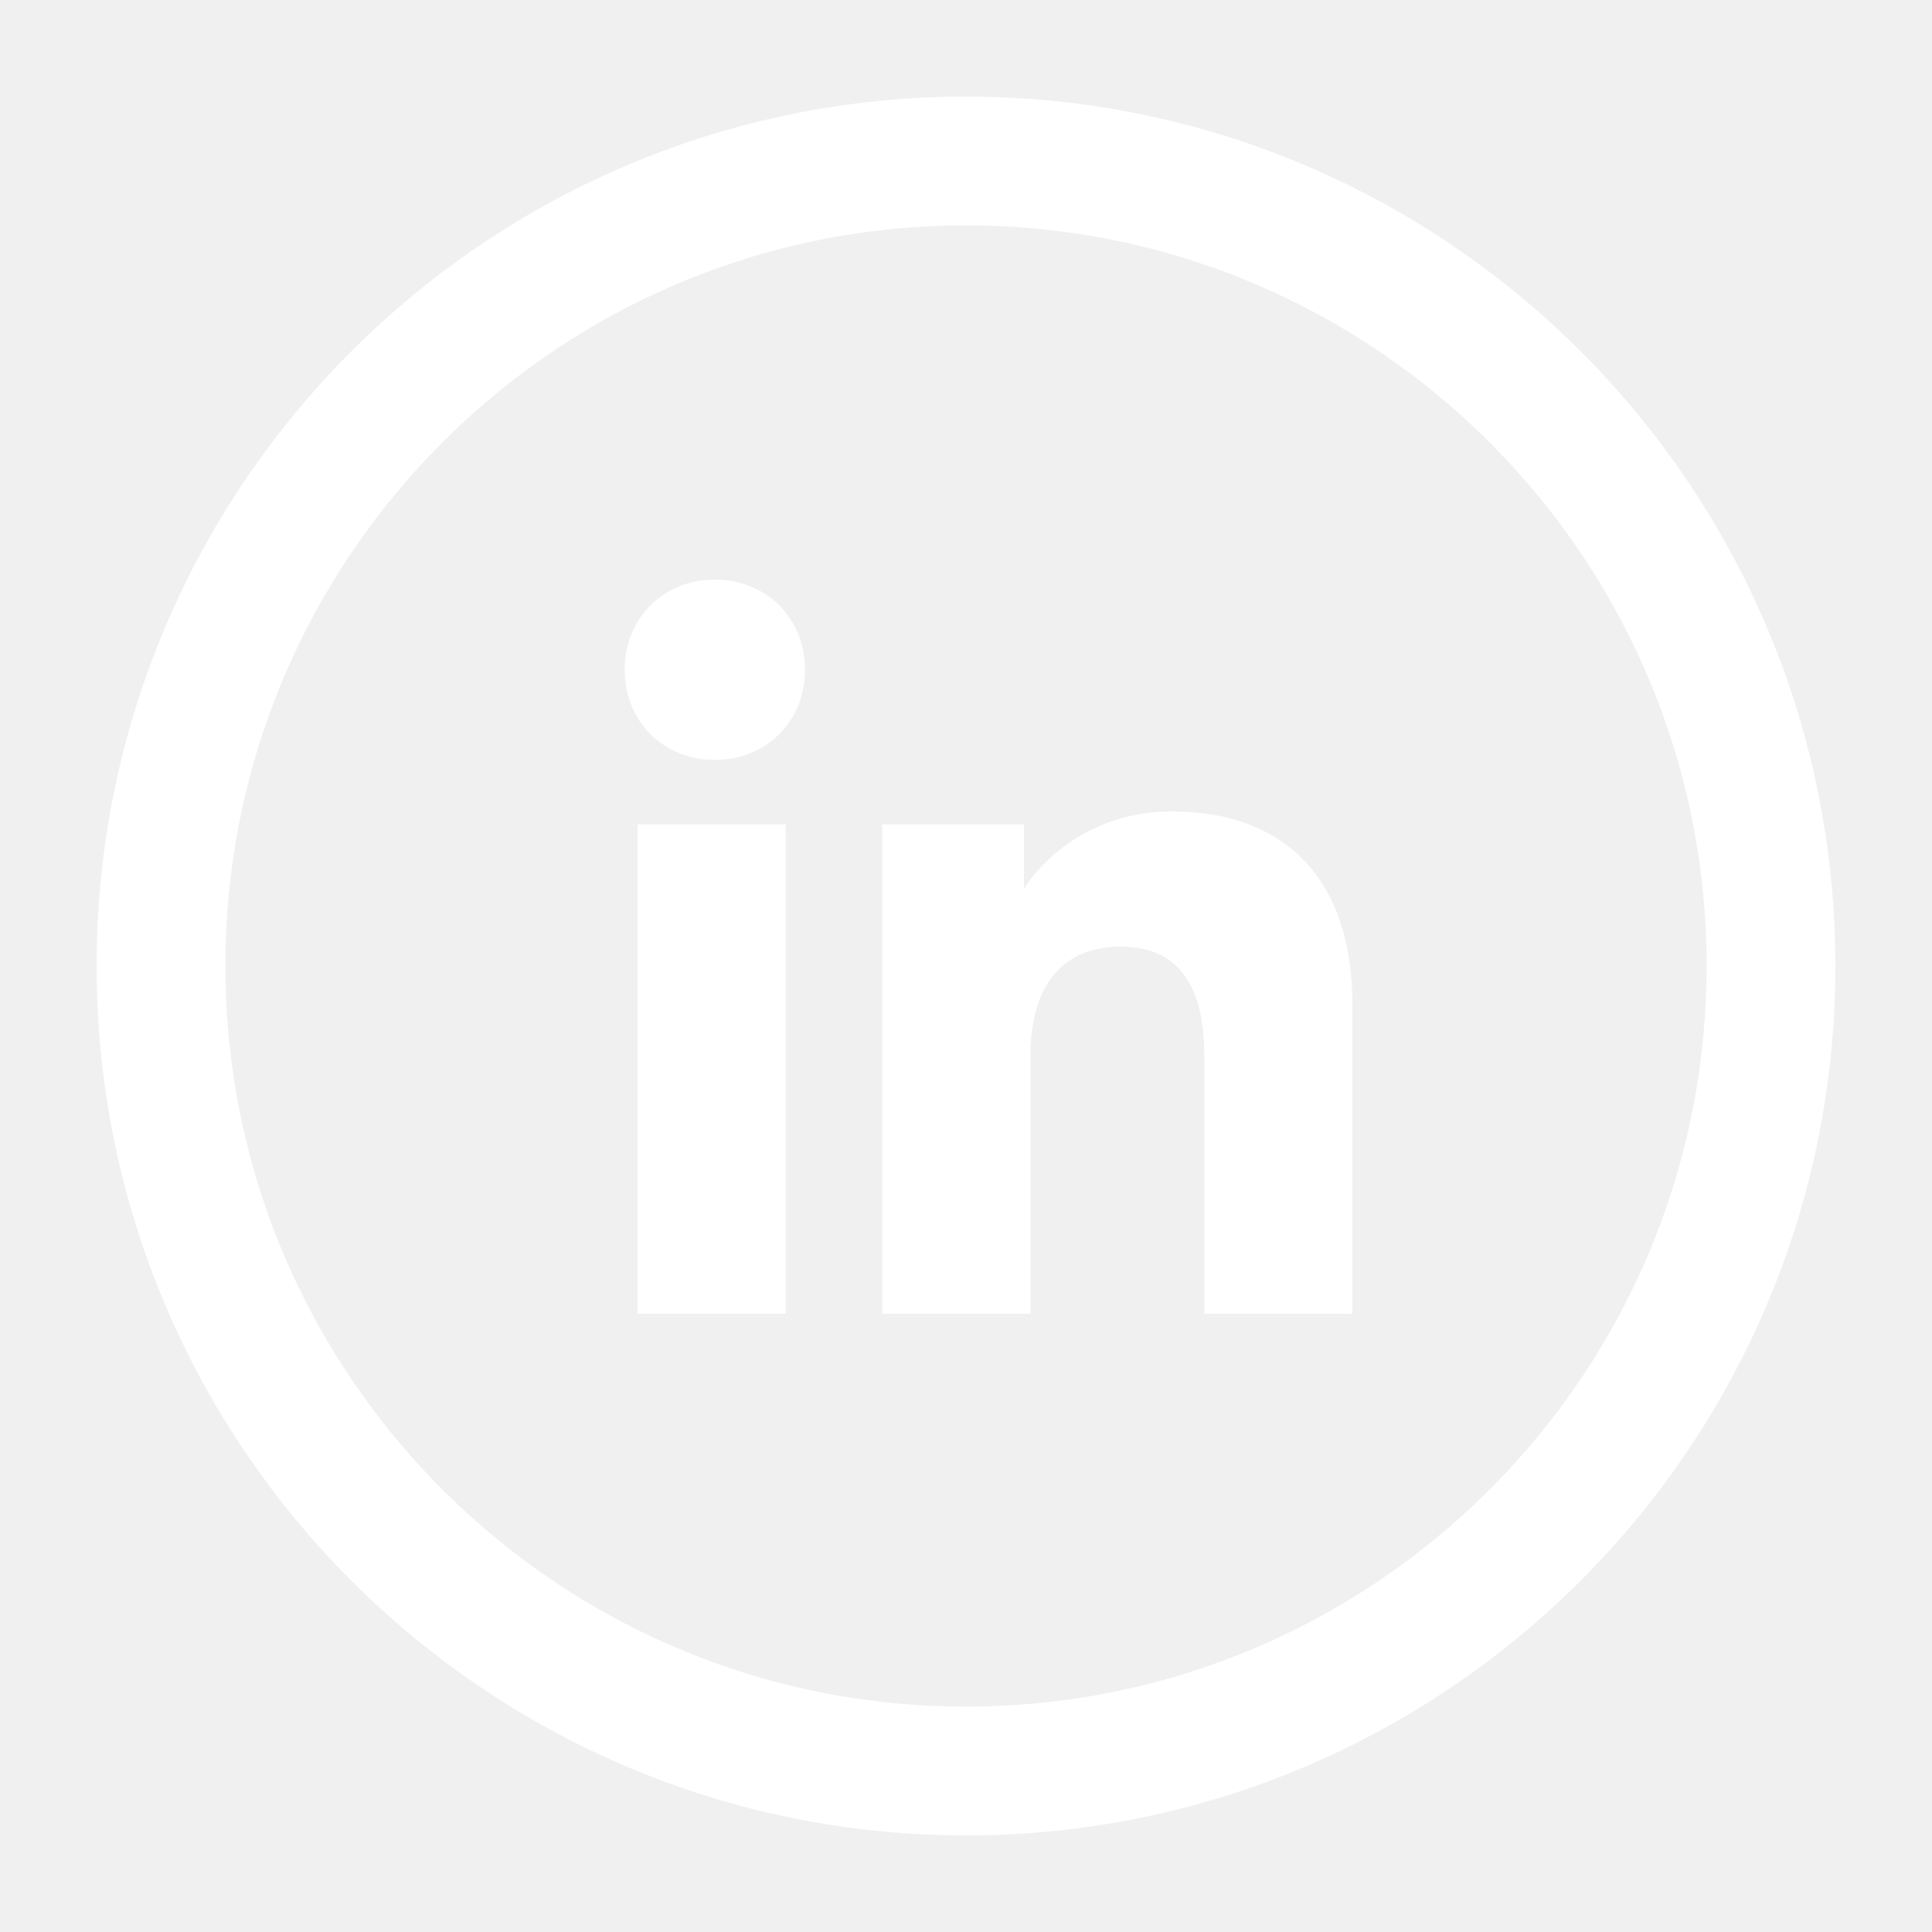
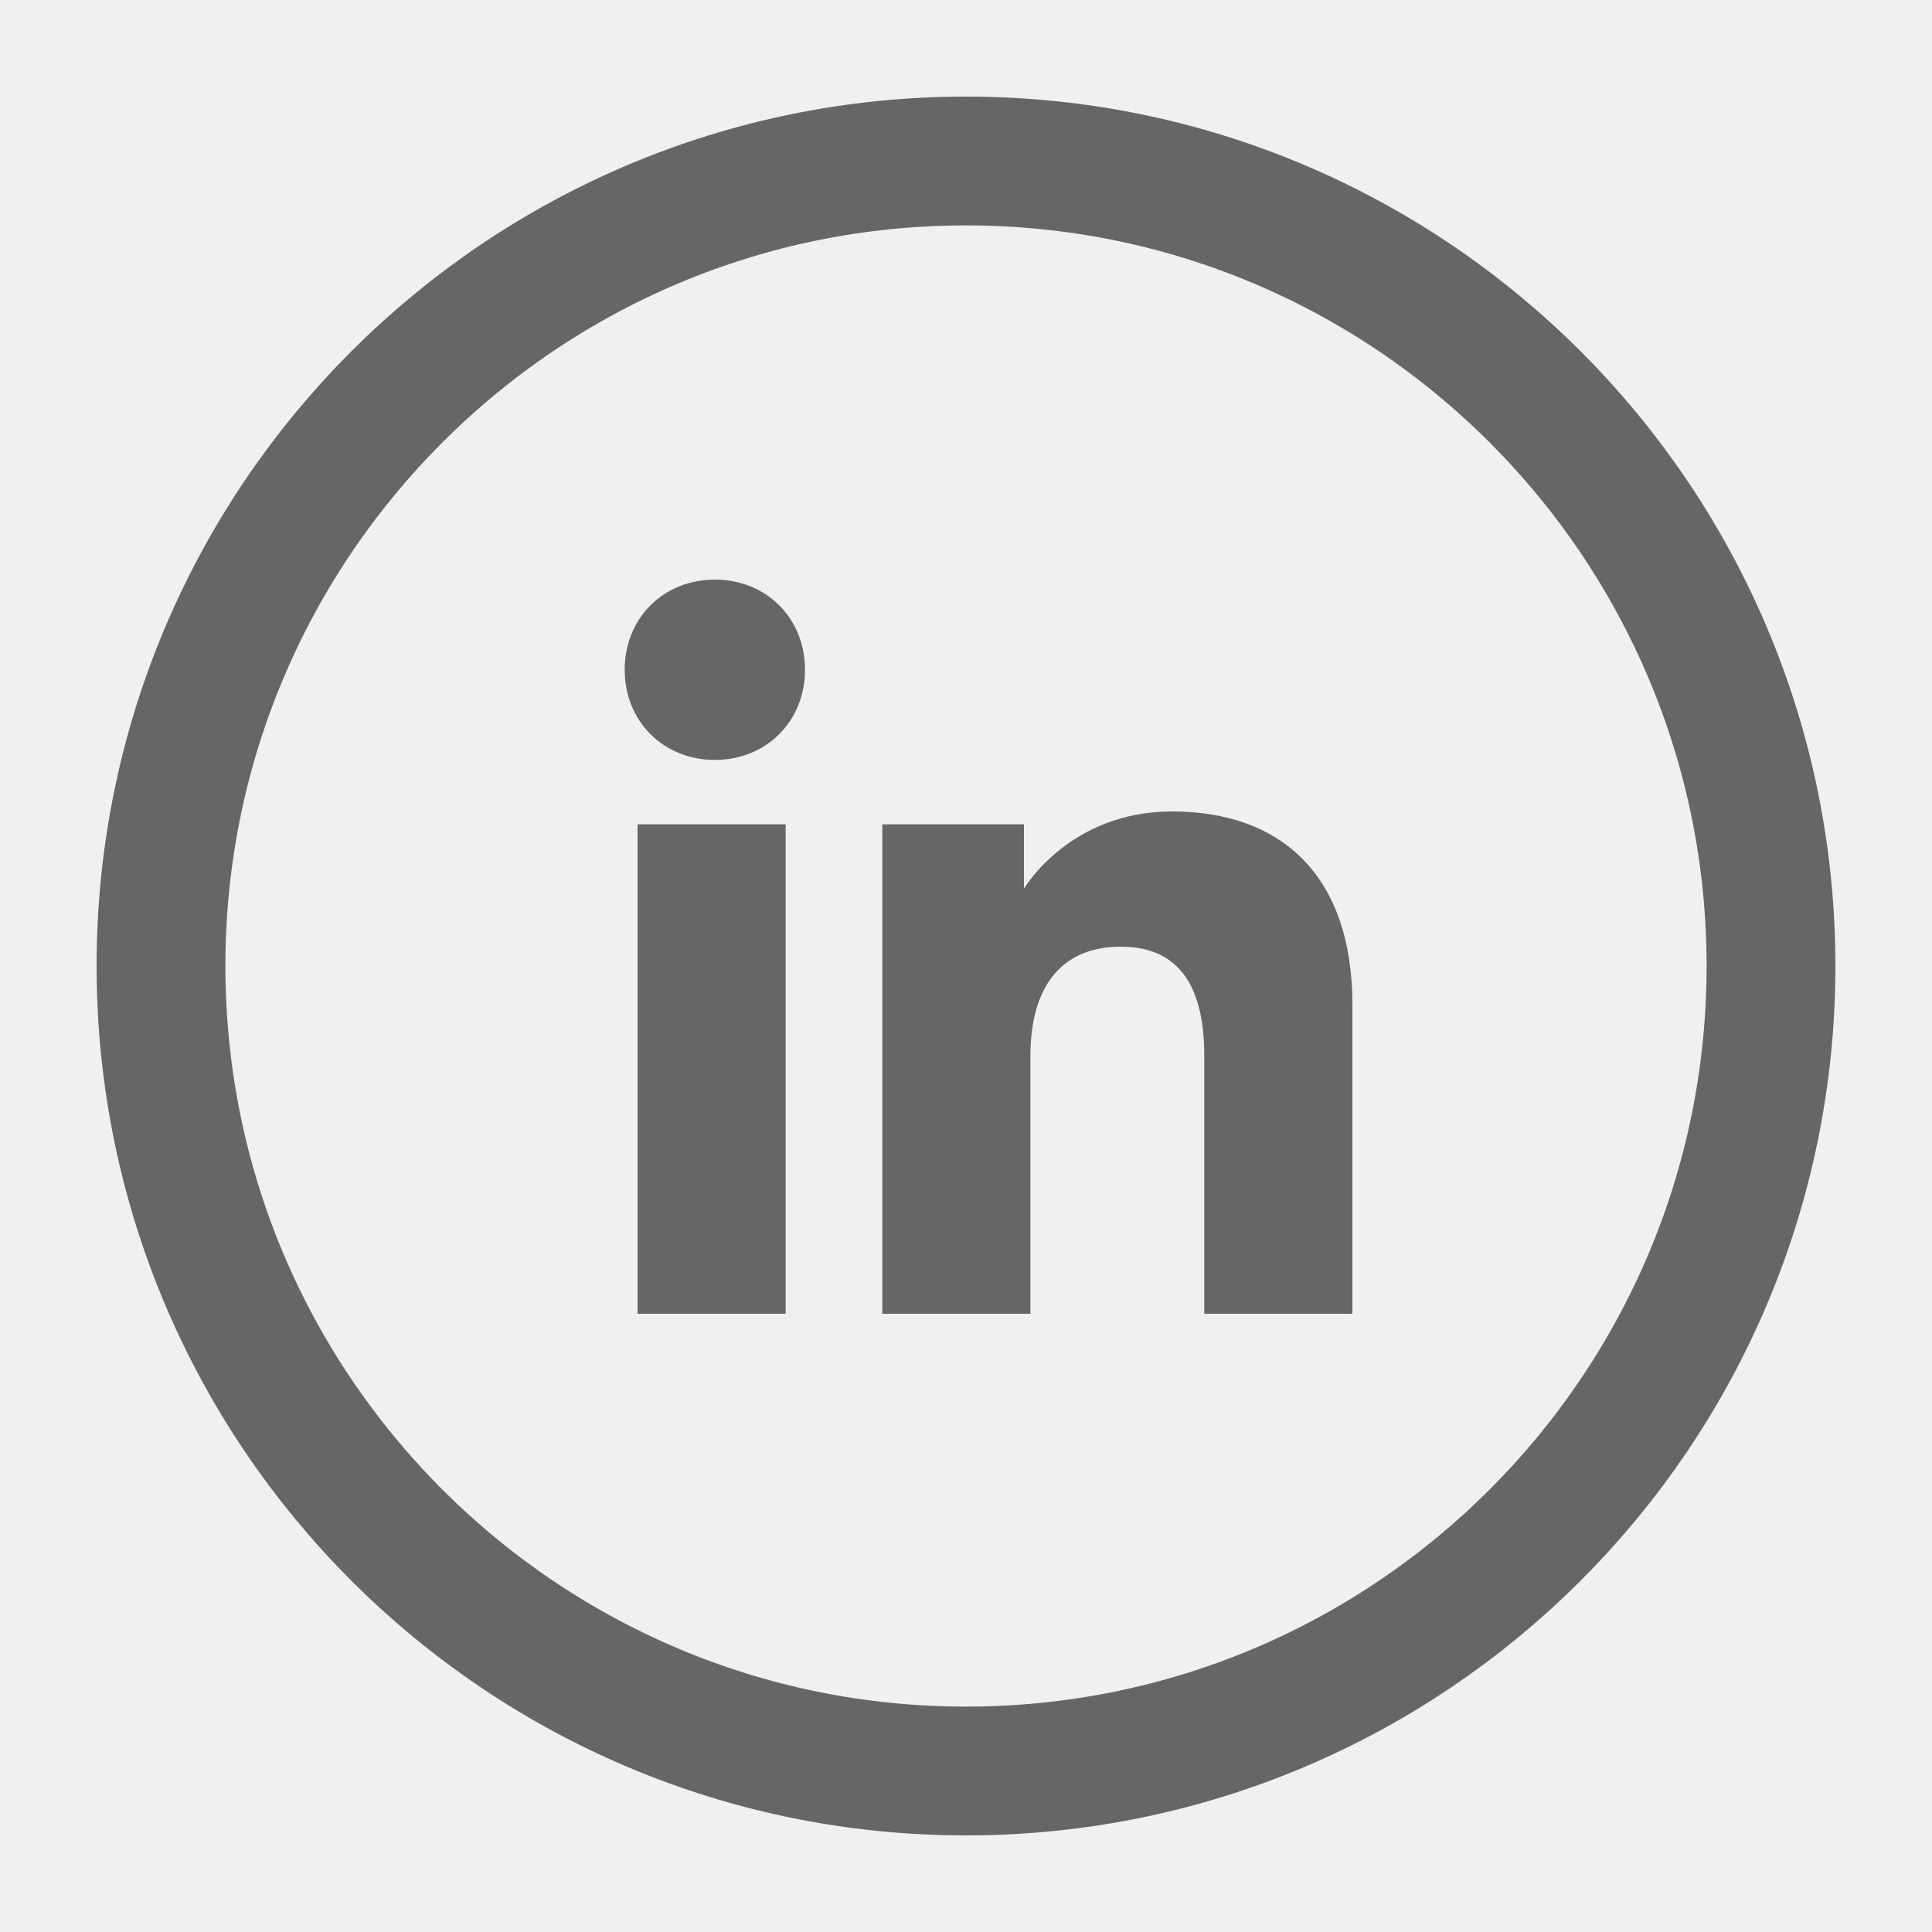
<svg xmlns="http://www.w3.org/2000/svg" xmlns:xlink="http://www.w3.org/1999/xlink" version="1.1" id="Capa_1" x="0px" y="0px" viewBox="0 0 30 30" enable-background="new 0 0 30 30" xml:space="preserve">
  <g>
    <g>
      <defs>
        <rect id="SVGID_1_" x="9.9" y="12.8" width="2.3" height="7.6" />
      </defs>
      <clipPath id="SVGID_2_">
        <use xlink:href="#SVGID_1_" overflow="visible" />
      </clipPath>
-       <rect x="5.6" y="8.5" clip-path="url(#SVGID_2_)" fill="#FFFFFF" width="11" height="16.2" />
+       <rect x="5.6" y="8.5" clip-path="url(#SVGID_2_)" fill="#666666" width="11" height="16.2" />
    </g>
    <g>
      <defs>
        <path id="SVGID_3_" d="M11.1,11.8c0.8,0,1.4-0.6,1.4-1.4c0-0.8-0.6-1.4-1.4-1.4c-0.8,0-1.4,0.6-1.4,1.4     C9.7,11.2,10.3,11.8,11.1,11.8" />
      </defs>
      <clipPath id="SVGID_4_">
        <use xlink:href="#SVGID_3_" overflow="visible" />
      </clipPath>
-       <rect x="5.4" y="4.7" clip-path="url(#SVGID_4_)" fill="#FFFFFF" width="11.4" height="11.5" />
+       <rect x="5.4" y="4.7" clip-path="url(#SVGID_4_)" fill="#666666" width="11.4" height="11.5" />
    </g>
    <g>
      <defs>
        <path id="SVGID_5_" d="M16,16.4c0-1.1,0.5-1.7,1.4-1.7c0.9,0,1.3,0.6,1.3,1.7v4H21v-4.8c0-2-1.1-3-2.8-3c-1.6,0-2.3,1.2-2.3,1.2     v-1h-2.2v7.6H16V16.4z" />
      </defs>
      <clipPath id="SVGID_6_">
        <use xlink:href="#SVGID_5_" overflow="visible" />
      </clipPath>
-       <rect x="9.4" y="8.2" clip-path="url(#SVGID_6_)" fill="#FFFFFF" width="15.9" height="16.5" />
+       <rect x="9.4" y="8.2" clip-path="url(#SVGID_6_)" fill="#666666" width="15.9" height="16.5" />
    </g>
-     <path fill="none" stroke="#FFFFFF" stroke-width="2" stroke-miterlimit="10" d="M15,27.5C8.1,27.5,2.5,21.9,2.5,15S8.1,2.5,15,2.5   S27.5,8.1,27.5,15S21.9,27.5,15,27.5z" />
+     <path fill="none" stroke="#666666" stroke-width="2" stroke-miterlimit="10" d="M15,27.5C8.1,27.5,2.5,21.9,2.5,15S8.1,2.5,15,2.5   S27.5,8.1,27.5,15S21.9,27.5,15,27.5z" />
  </g>
</svg>
